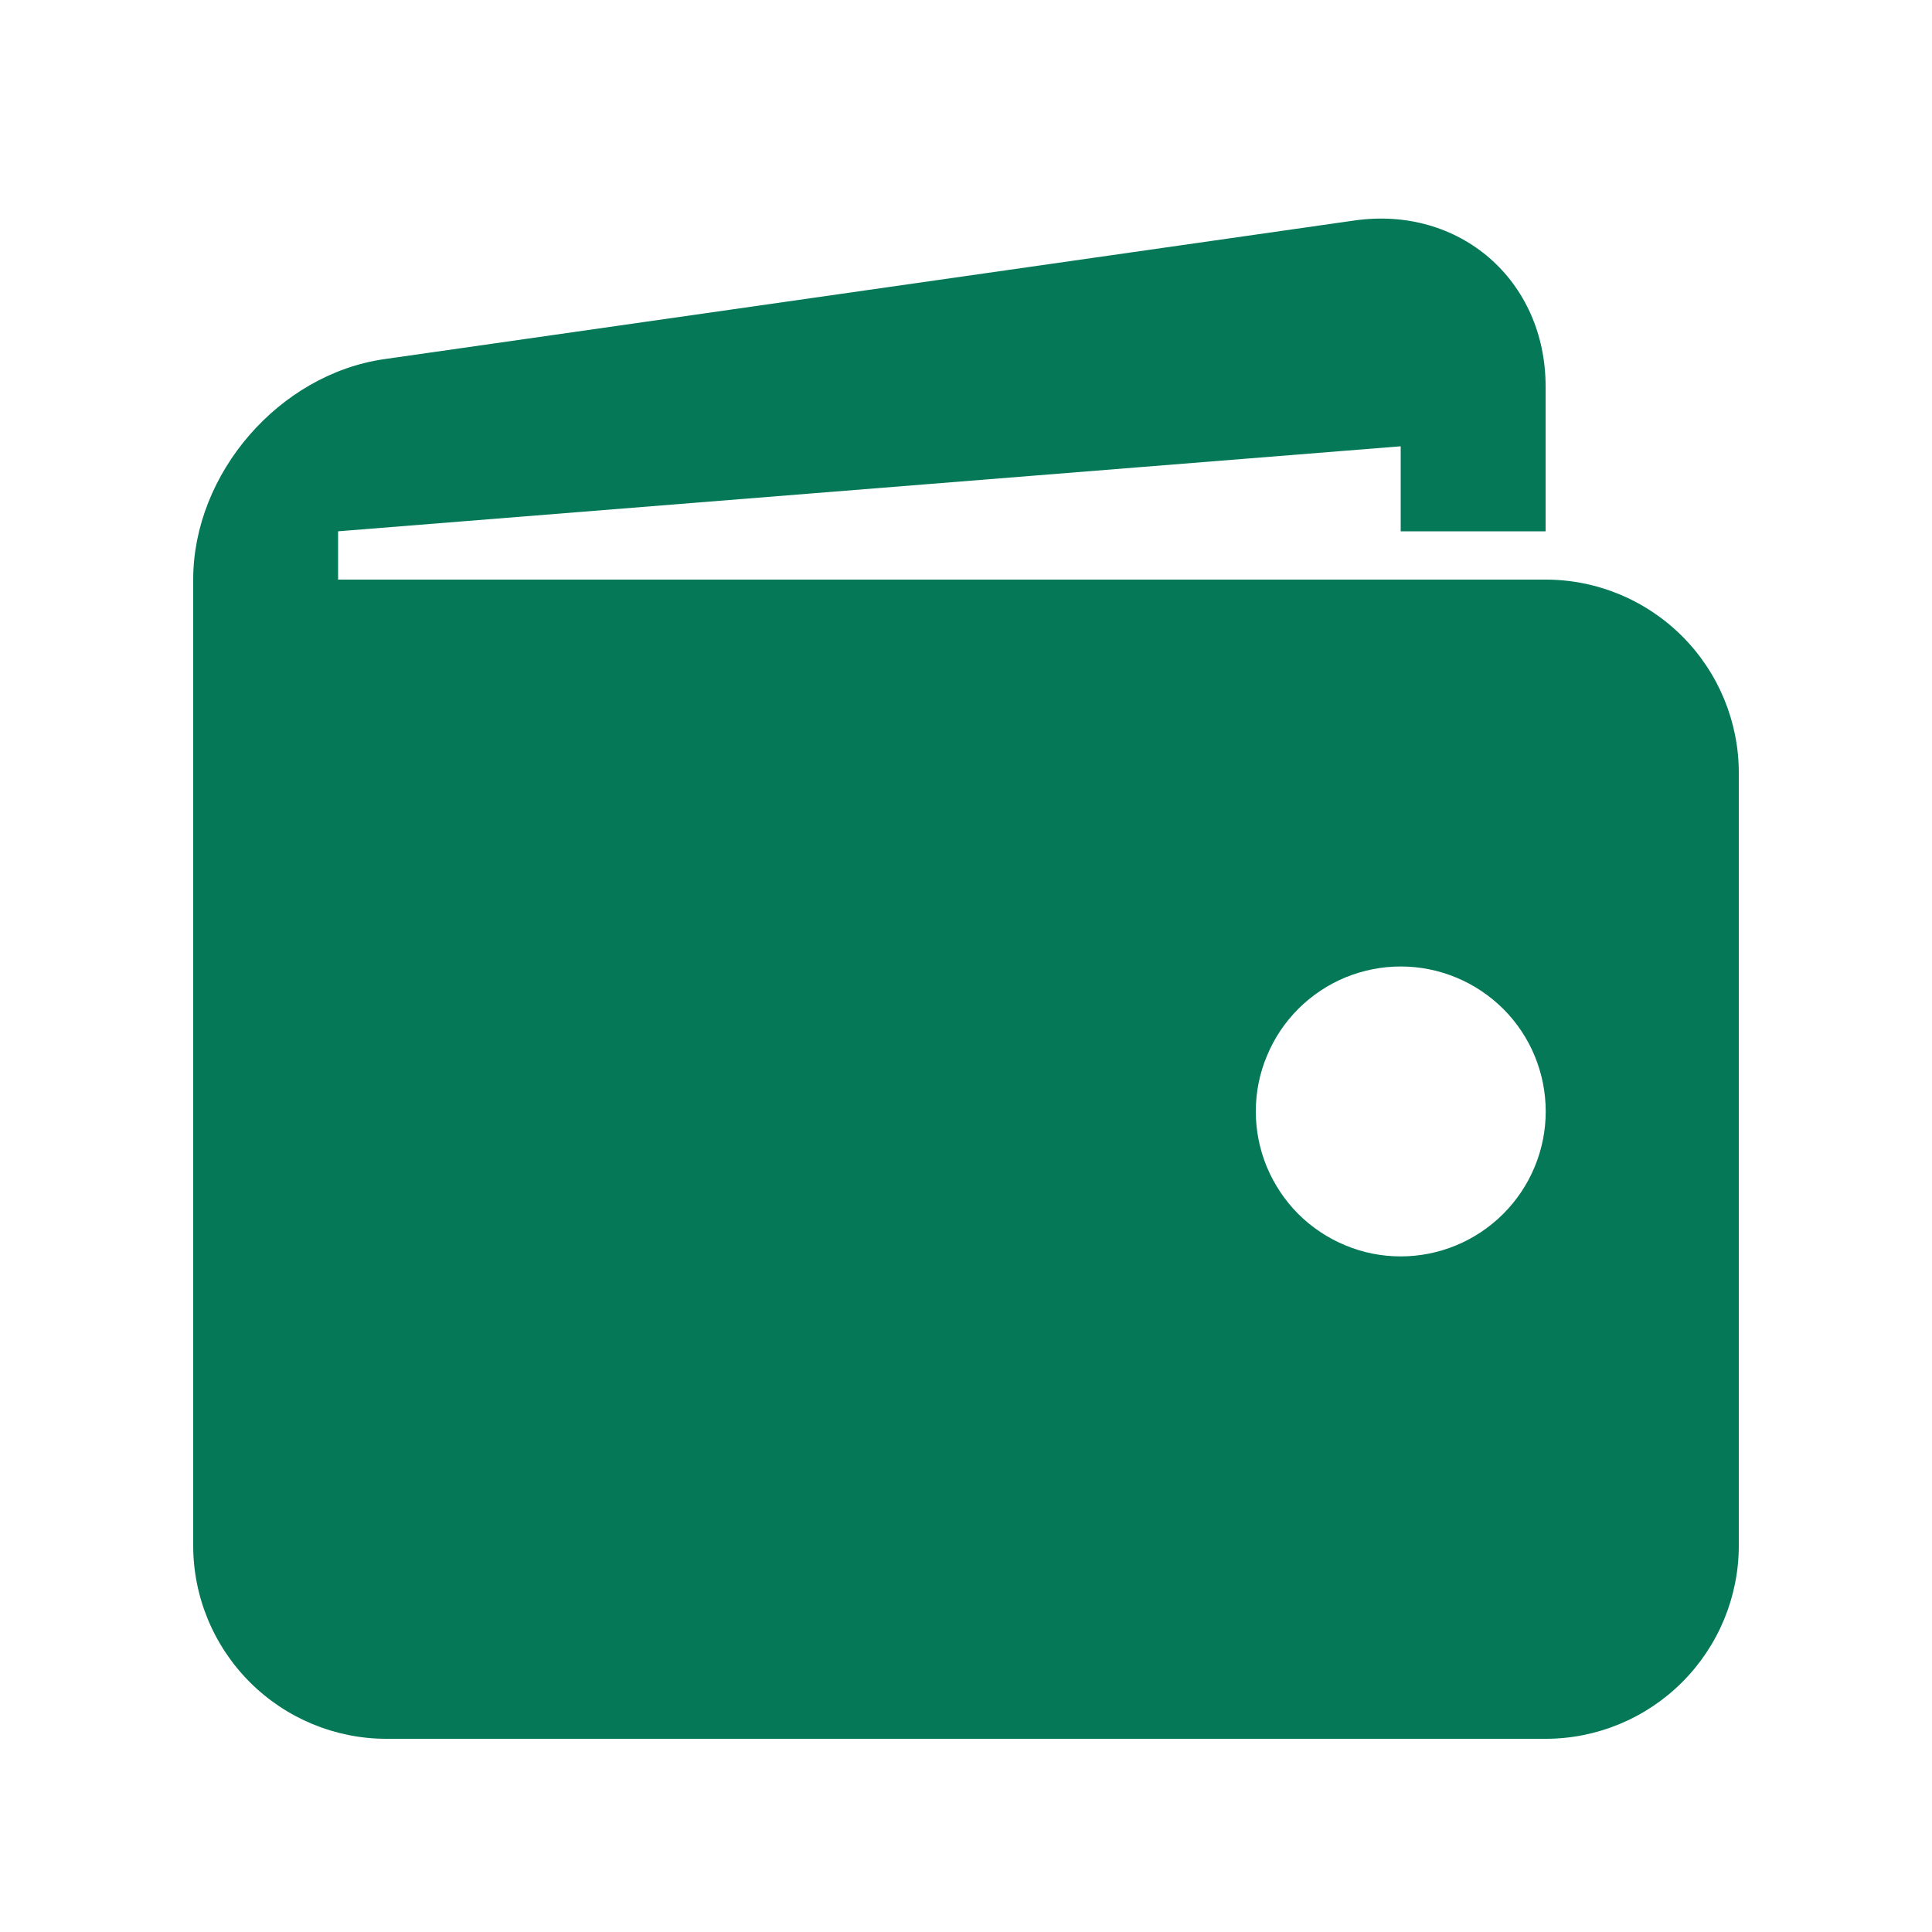
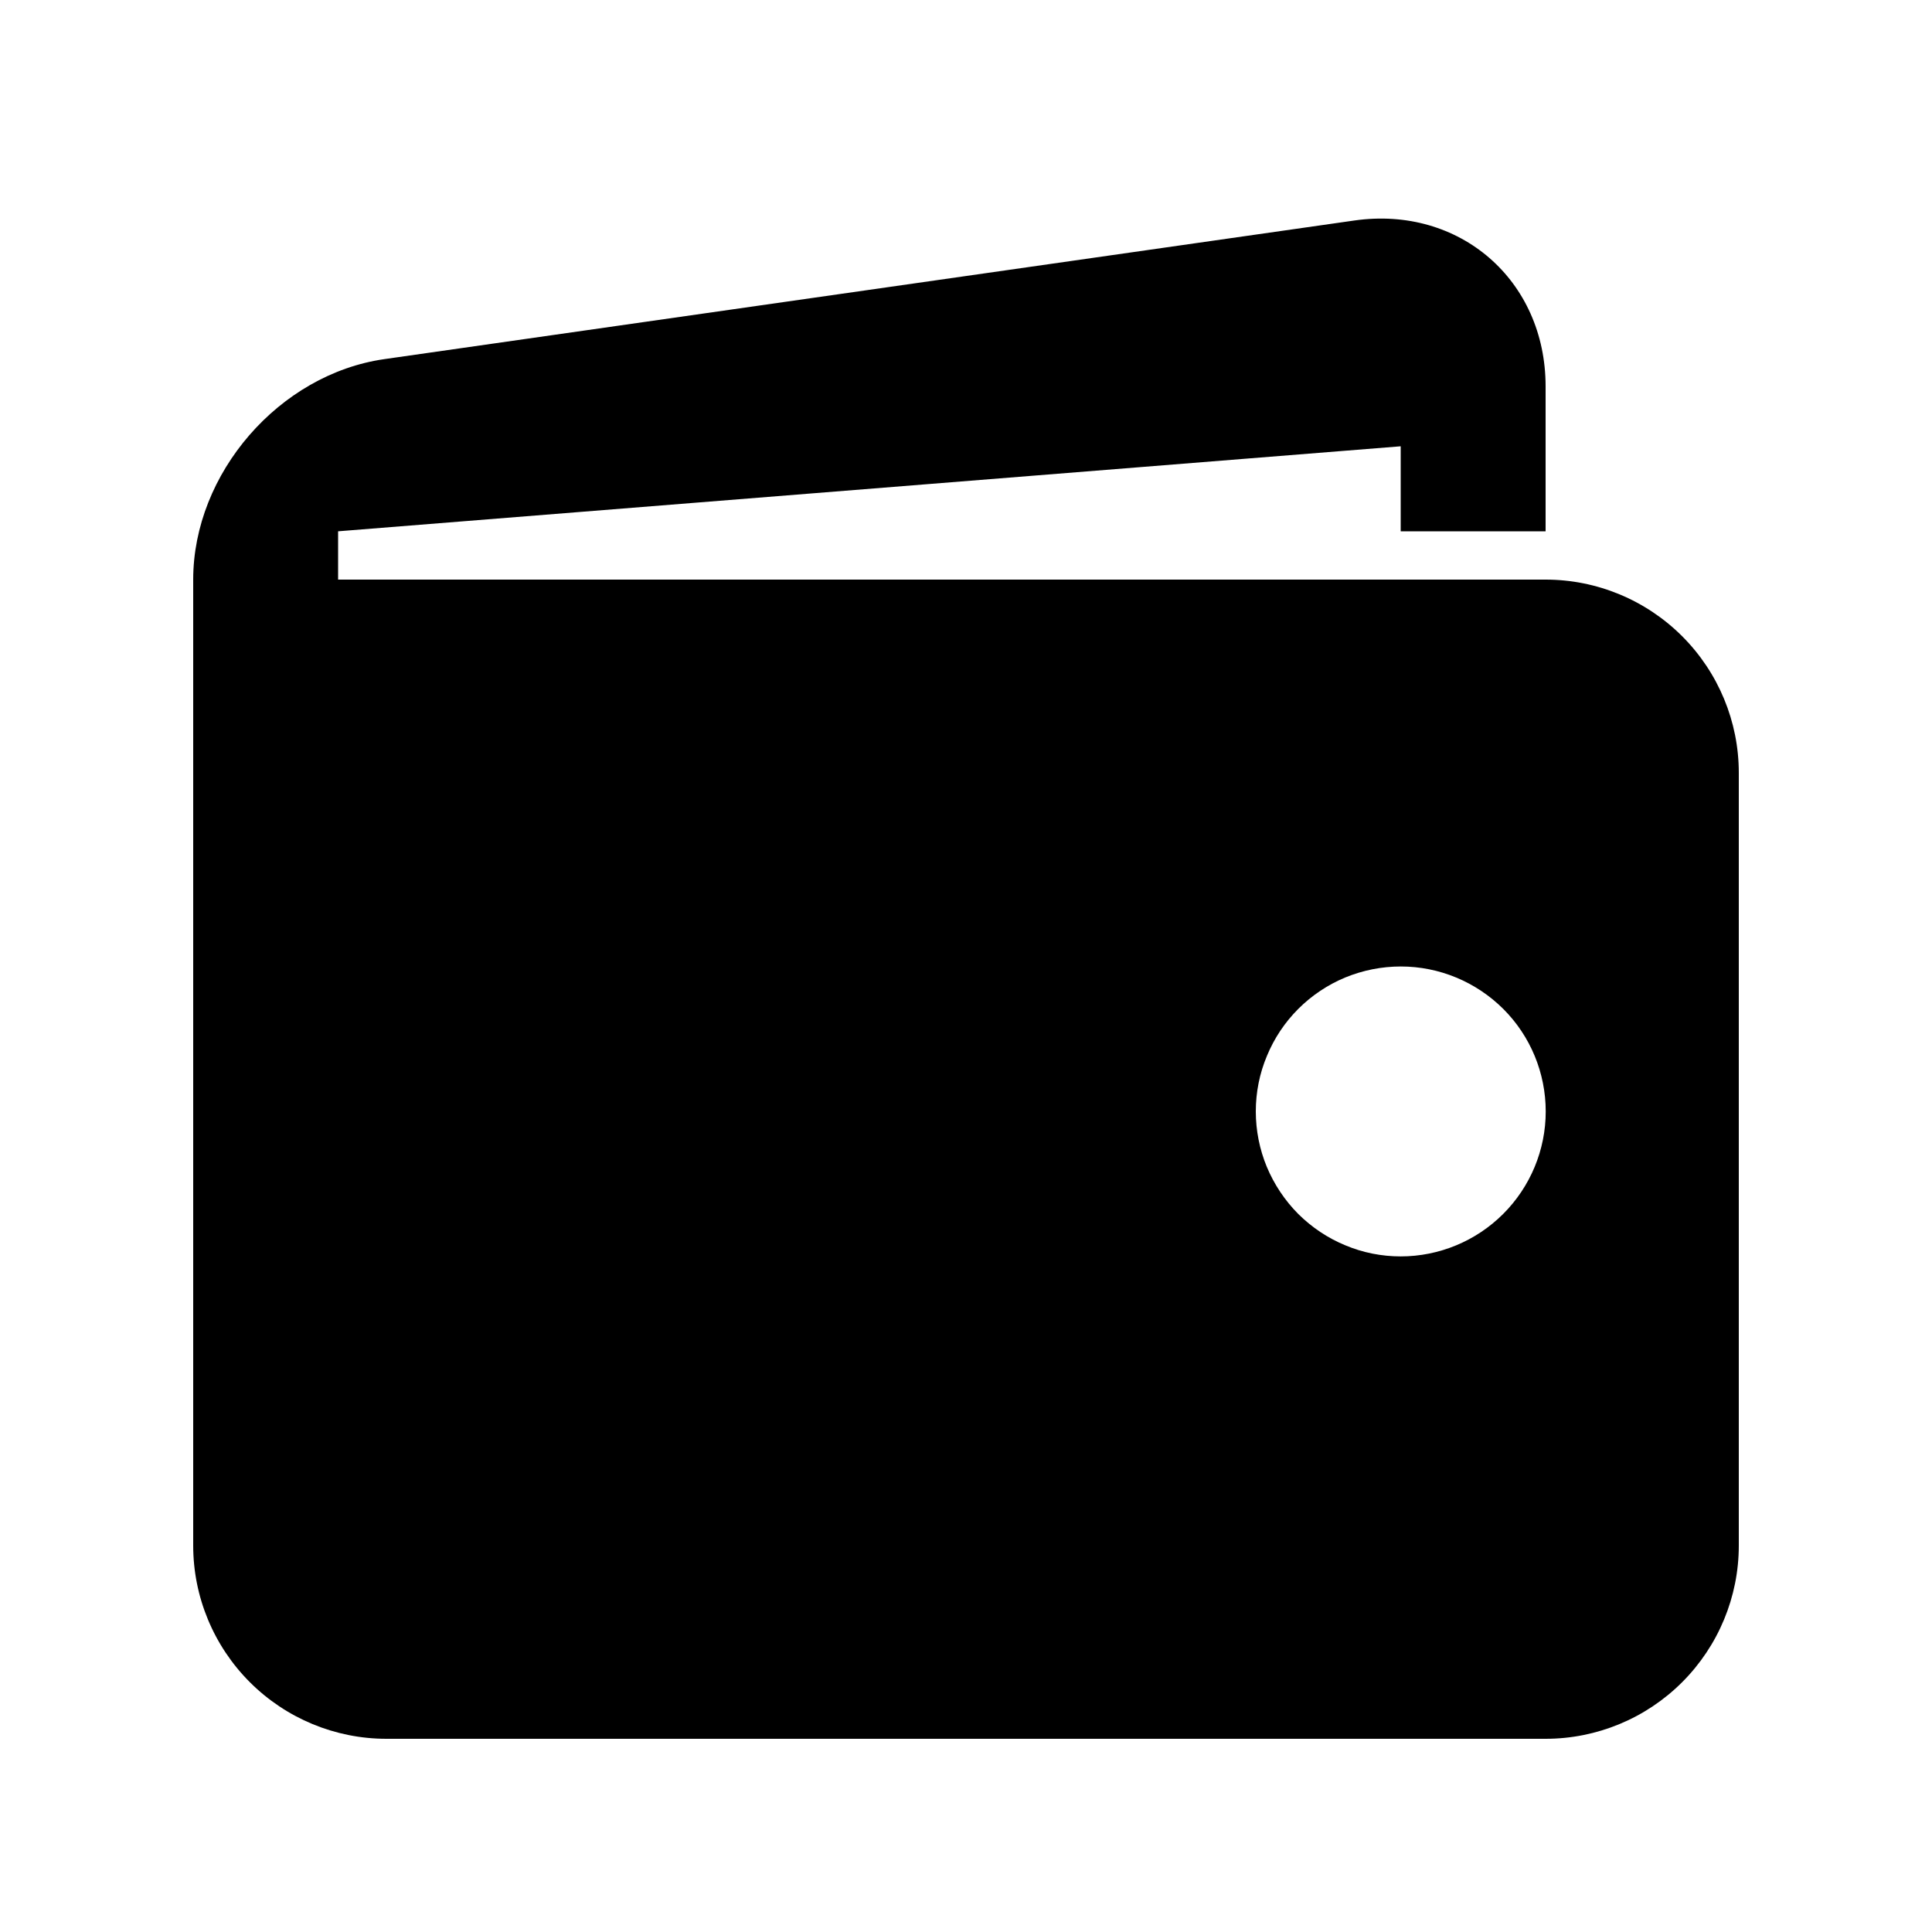
<svg xmlns="http://www.w3.org/2000/svg" width="16" height="16" viewBox="0 0 16 16" fill="none">
-   <path d="M12.8 4.8H2.8V4.4L11.6 3.696V4.4H12.8V3.2C12.8 2.32 12.087 1.702 11.217 1.826L3.184 2.974C2.313 3.098 1.6 3.92 1.6 4.8V12.8C1.6 13.224 1.769 13.631 2.069 13.931C2.369 14.231 2.776 14.4 3.2 14.4H12.8C13.224 14.4 13.631 14.231 13.931 13.931C14.231 13.631 14.4 13.224 14.4 12.8V6.4C14.4 5.976 14.231 5.569 13.931 5.269C13.631 4.969 13.224 4.8 12.8 4.8ZM11.6 10.405C11.442 10.405 11.286 10.374 11.141 10.313C10.995 10.253 10.863 10.164 10.751 10.053C10.64 9.941 10.552 9.809 10.491 9.663C10.431 9.518 10.4 9.362 10.4 9.204C10.4 9.046 10.431 8.89 10.492 8.745C10.552 8.599 10.64 8.467 10.752 8.355C10.863 8.244 10.996 8.155 11.141 8.095C11.287 8.035 11.443 8.004 11.601 8.004C11.919 8.004 12.224 8.131 12.45 8.356C12.675 8.581 12.801 8.886 12.801 9.205C12.801 9.523 12.674 9.828 12.449 10.053C12.224 10.278 11.918 10.405 11.6 10.405Z" fill="#047857" />
+   <path d="M12.8 4.8H2.8V4.4L11.6 3.696V4.4H12.8V3.2C12.8 2.32 12.087 1.702 11.217 1.826L3.184 2.974C2.313 3.098 1.6 3.92 1.6 4.8V12.8C1.6 13.224 1.769 13.631 2.069 13.931C2.369 14.231 2.776 14.4 3.2 14.4H12.8C13.224 14.4 13.631 14.231 13.931 13.931C14.231 13.631 14.4 13.224 14.4 12.8V6.4C14.4 5.976 14.231 5.569 13.931 5.269C13.631 4.969 13.224 4.8 12.8 4.8ZM11.6 10.405C11.442 10.405 11.286 10.374 11.141 10.313C10.995 10.253 10.863 10.164 10.751 10.053C10.64 9.941 10.552 9.809 10.491 9.663C10.431 9.518 10.4 9.362 10.4 9.204C10.4 9.046 10.431 8.89 10.492 8.745C10.552 8.599 10.64 8.467 10.752 8.355C10.863 8.244 10.996 8.155 11.141 8.095C11.287 8.035 11.443 8.004 11.601 8.004C11.919 8.004 12.224 8.131 12.45 8.356C12.675 8.581 12.801 8.886 12.801 9.205C12.801 9.523 12.674 9.828 12.449 10.053C12.224 10.278 11.918 10.405 11.6 10.405Z" fill="currentColor" />
</svg>
